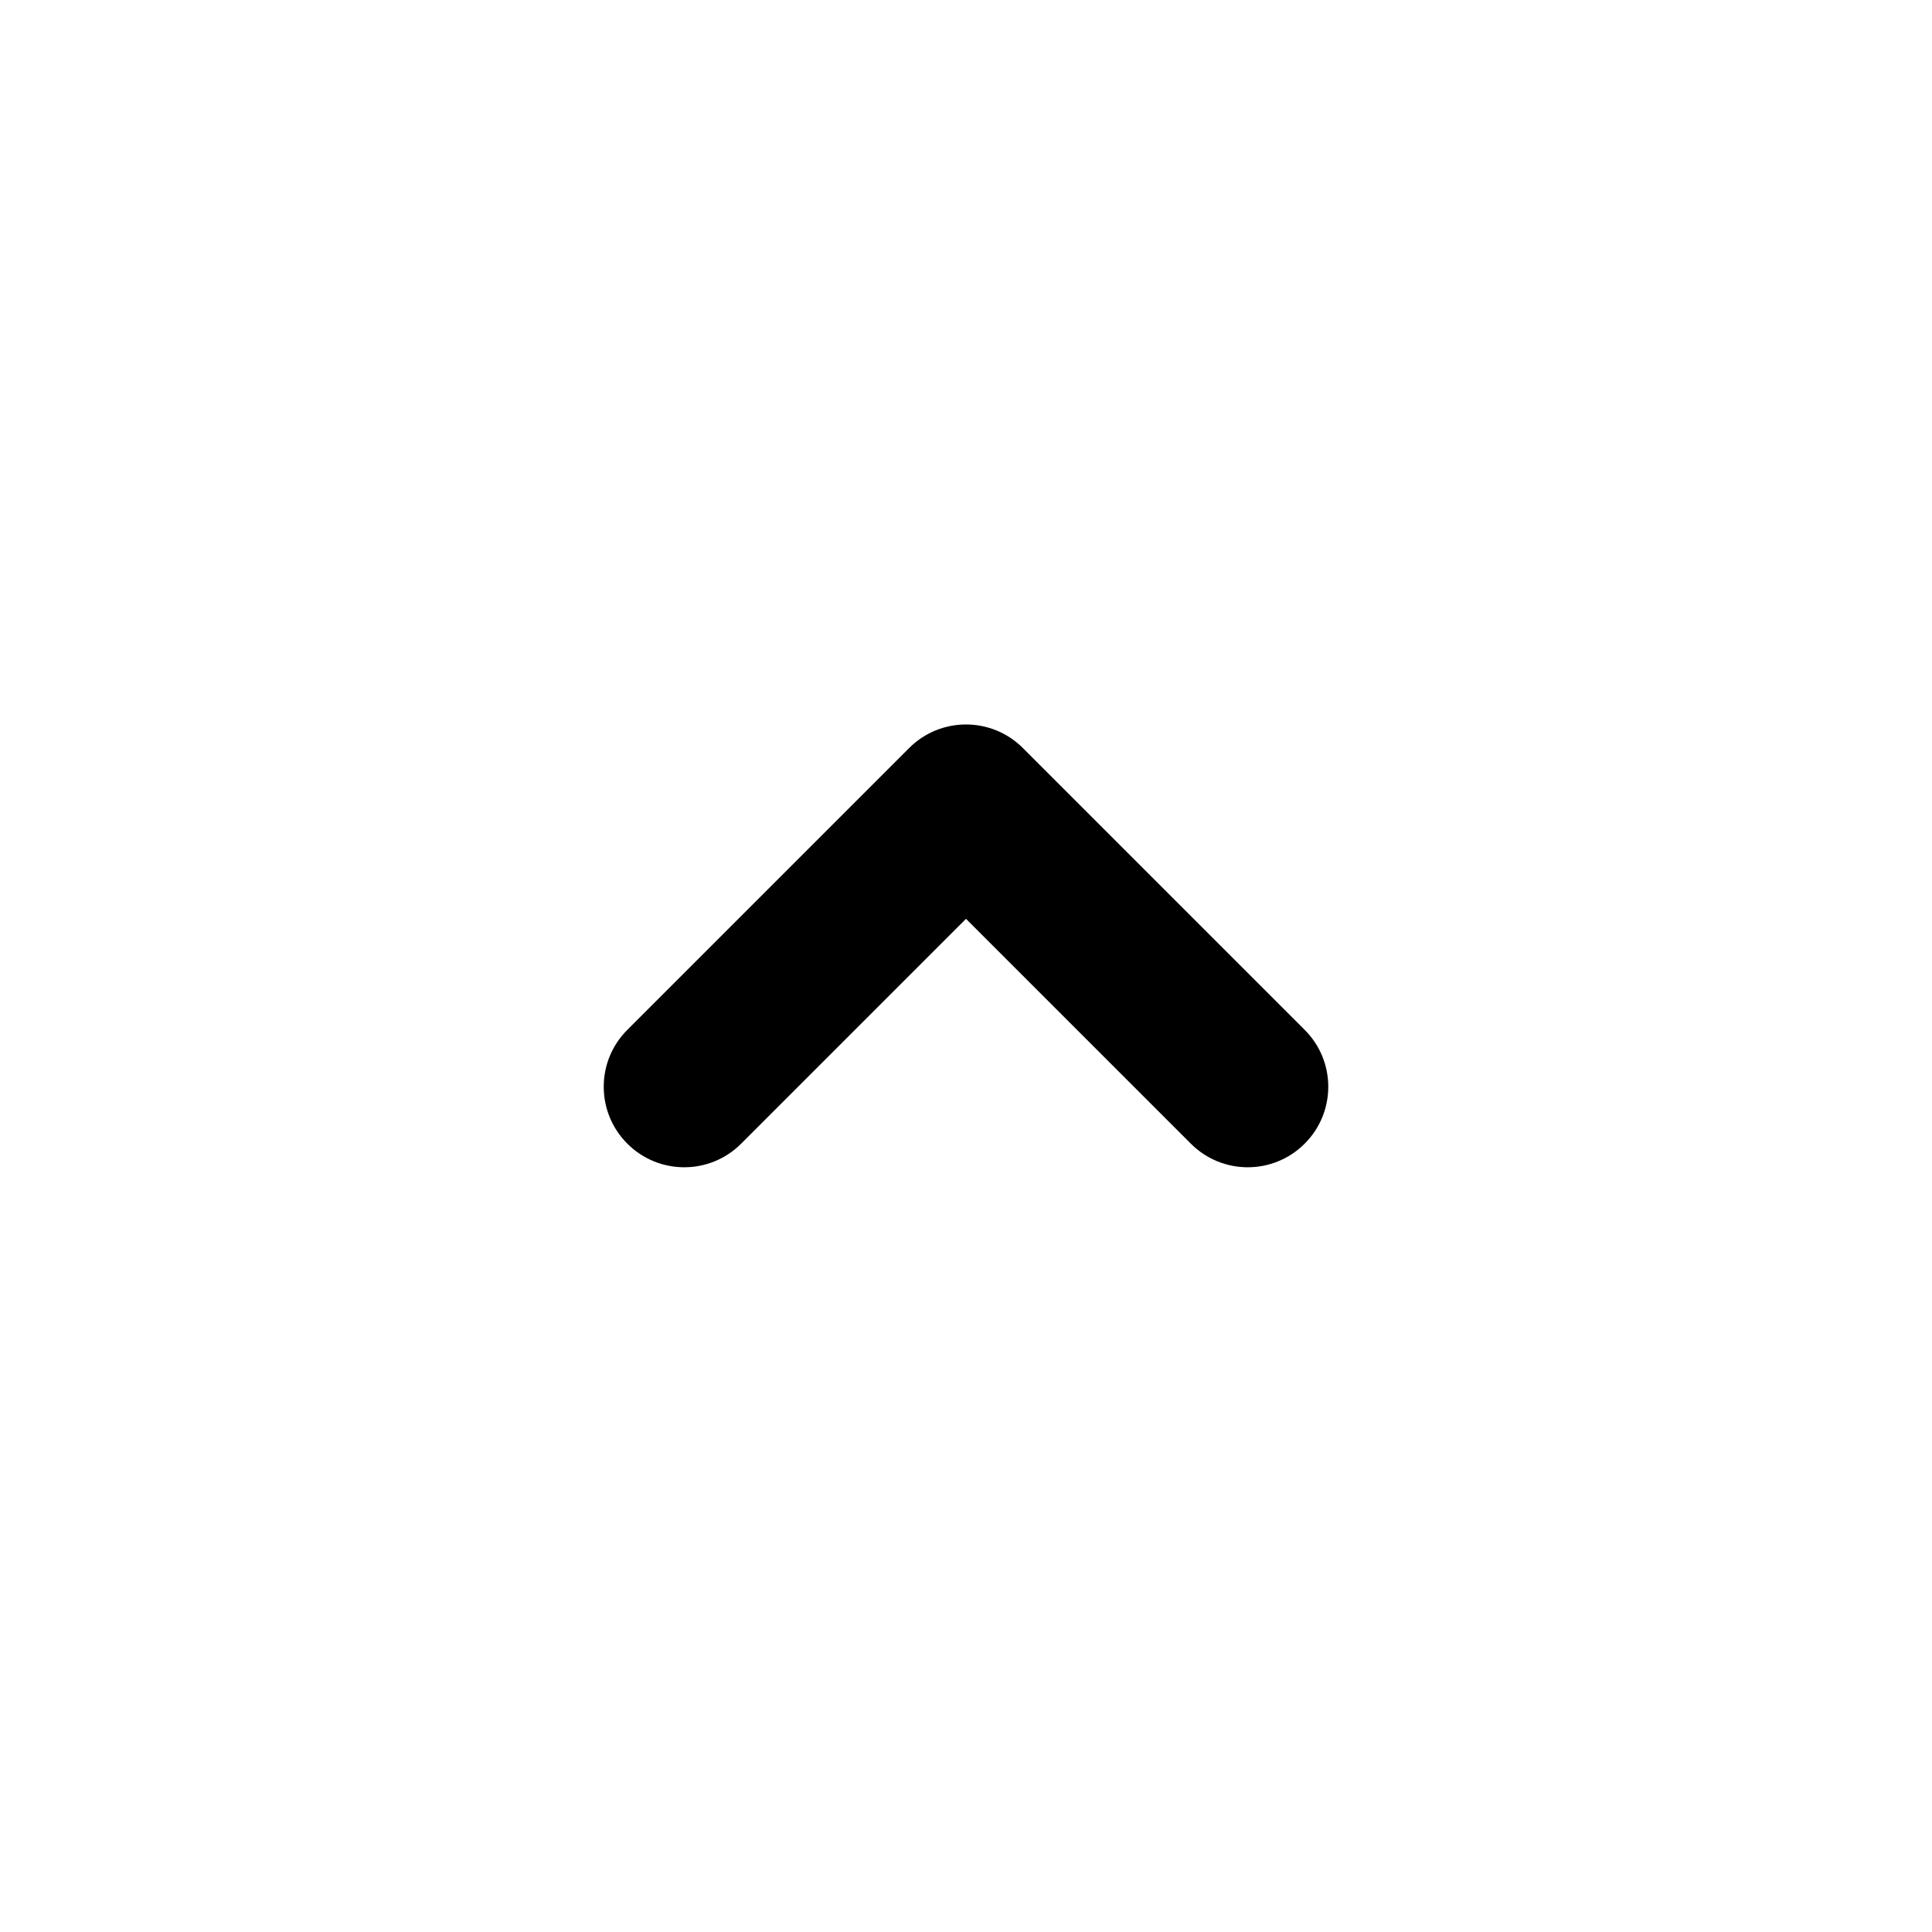
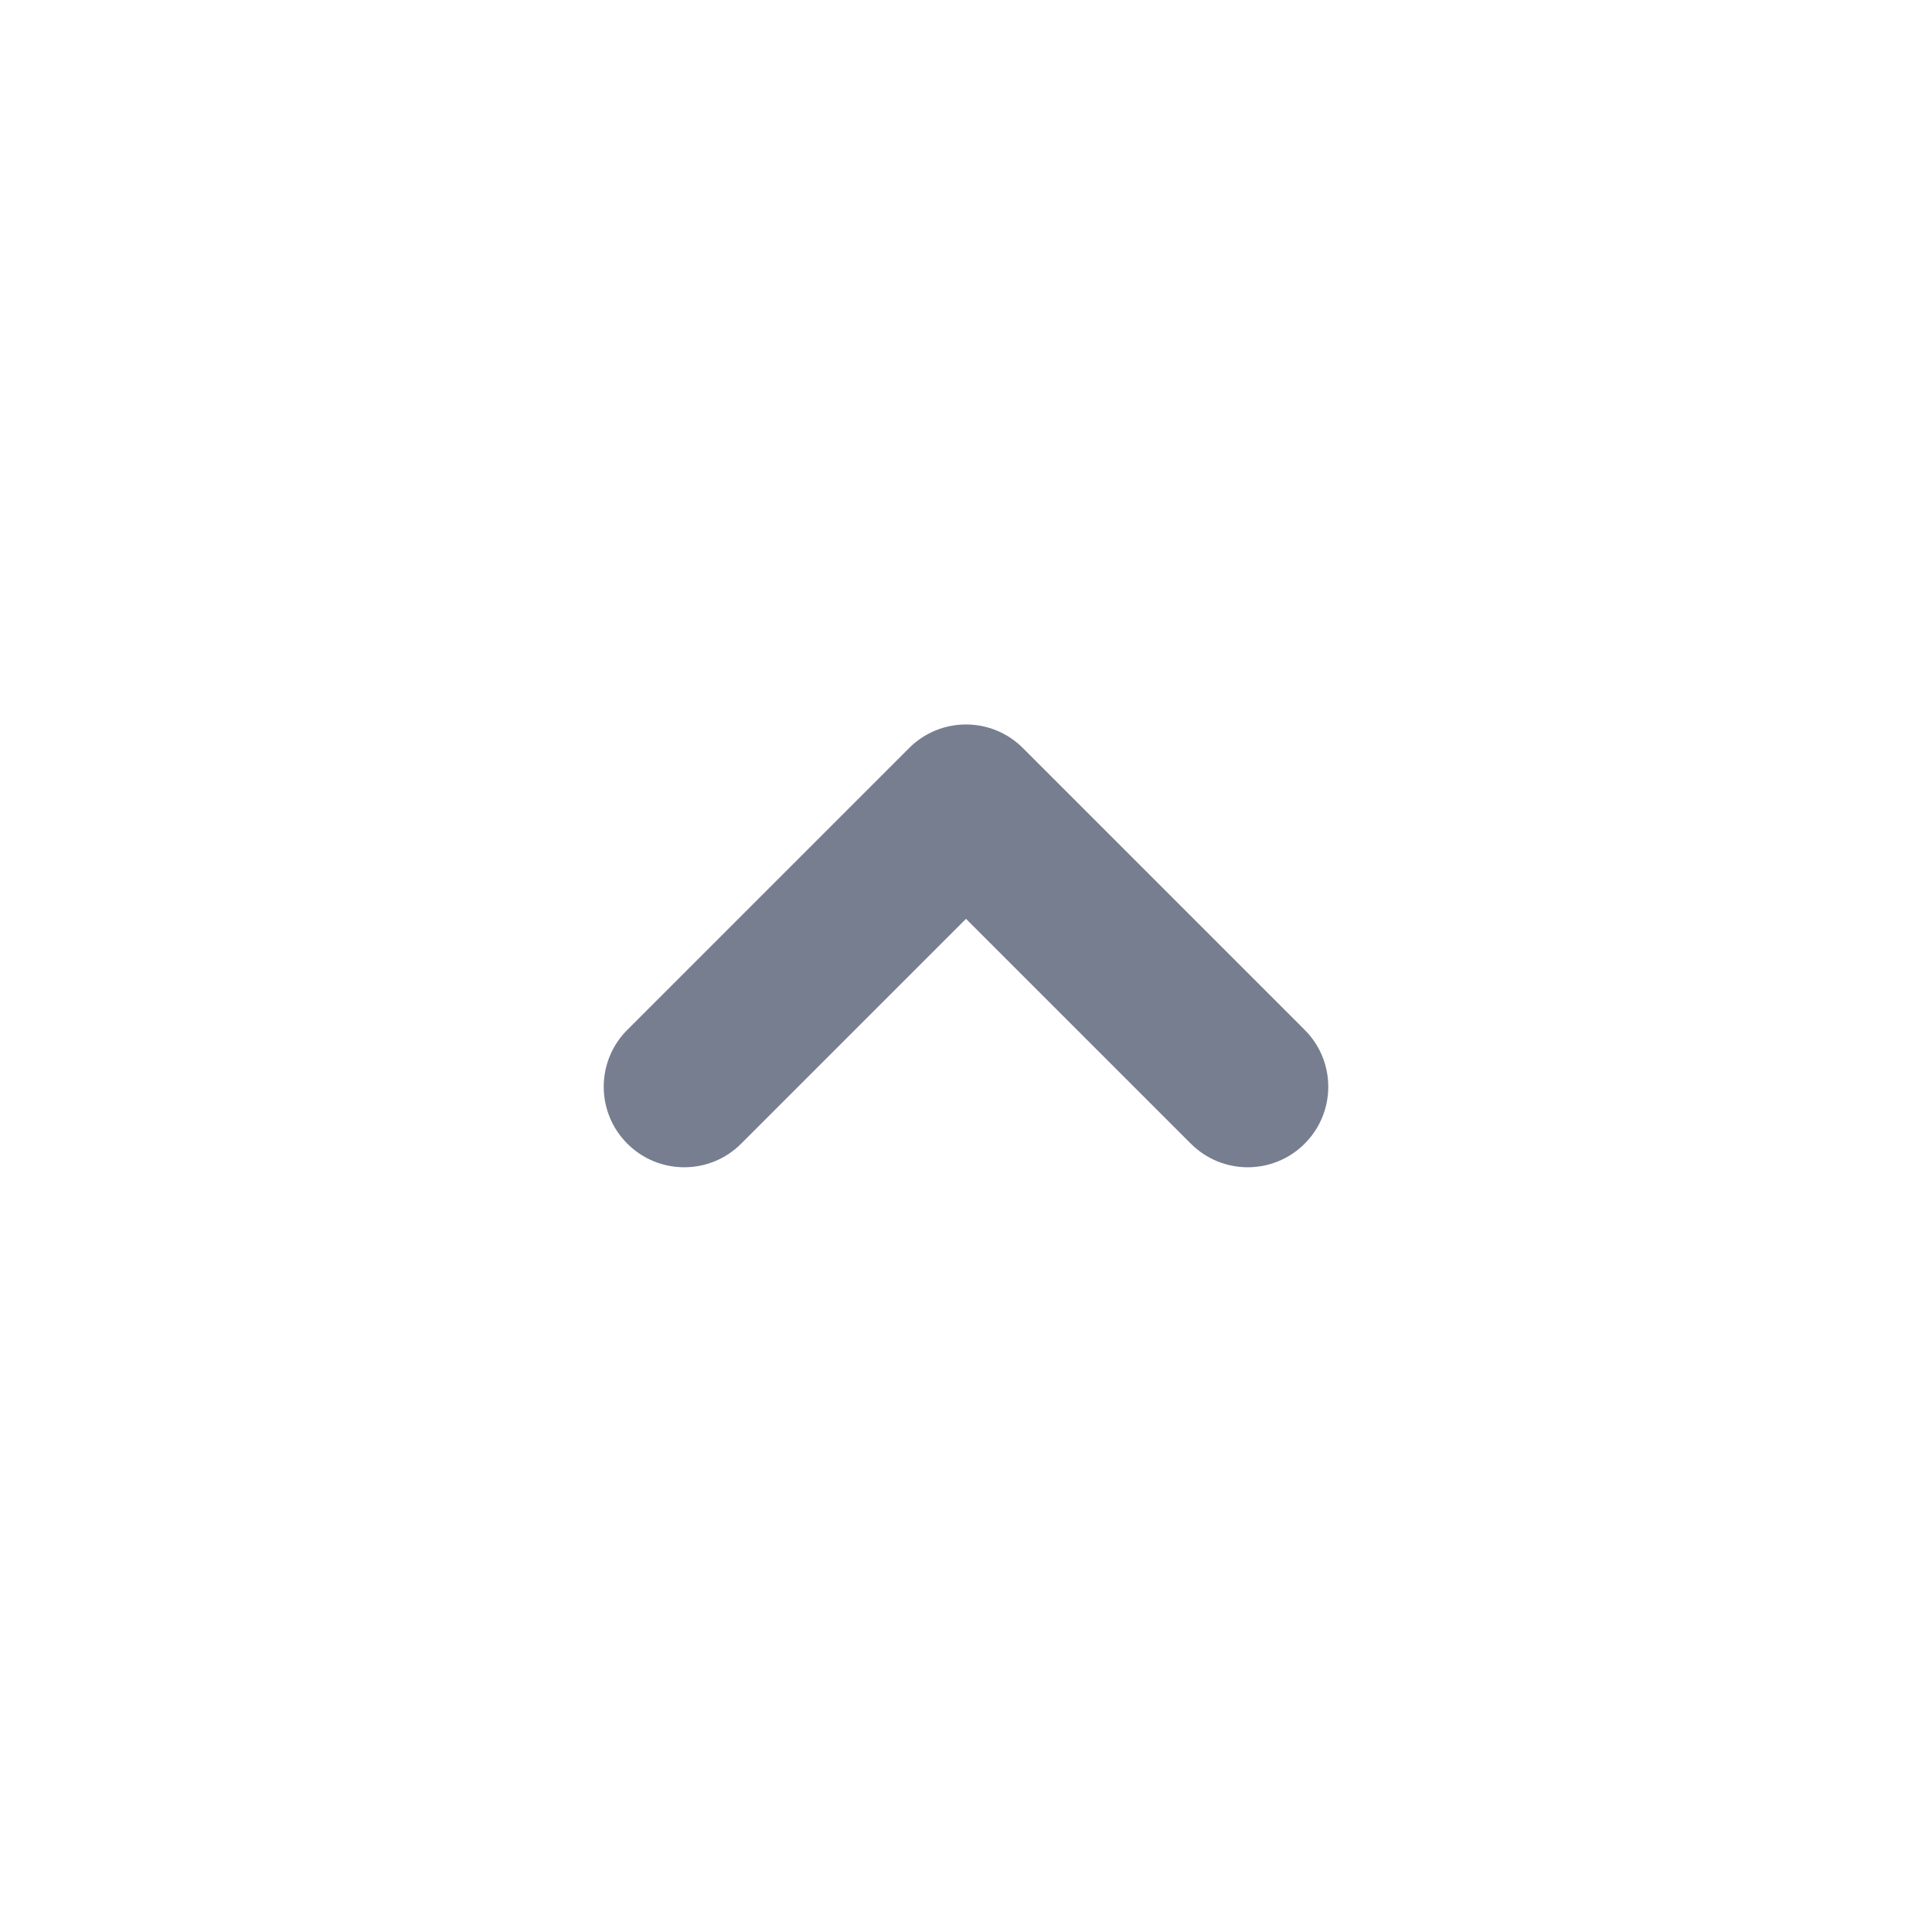
- <svg xmlns="http://www.w3.org/2000/svg" width="24" height="24" viewBox="0 0 24 24">
-   <path class="fill-current" d="M7.793 14.207C8.183 14.598 8.817 14.598 9.207 14.207L12 11.414L14.793 14.207C15.183 14.598 15.817 14.598 16.207 14.207C16.598 13.817 16.598 13.183 16.207 12.793L12.707 9.293C12.317 8.902 11.683 8.902 11.293 9.293L7.793 12.793C7.402 13.183 7.402 13.817 7.793 14.207Z" />
+ <svg xmlns="http://www.w3.org/2000/svg" width="24" height="24" viewBox="0 0 24 24" class="fill-current">
+   <path fill="#777e90" d="M7.793 14.207C8.183 14.598 8.817 14.598 9.207 14.207L12 11.414L14.793 14.207C15.183 14.598 15.817 14.598 16.207 14.207C16.598 13.817 16.598 13.183 16.207 12.793L12.707 9.293C12.317 8.902 11.683 8.902 11.293 9.293L7.793 12.793C7.402 13.183 7.402 13.817 7.793 14.207Z" />
</svg>
